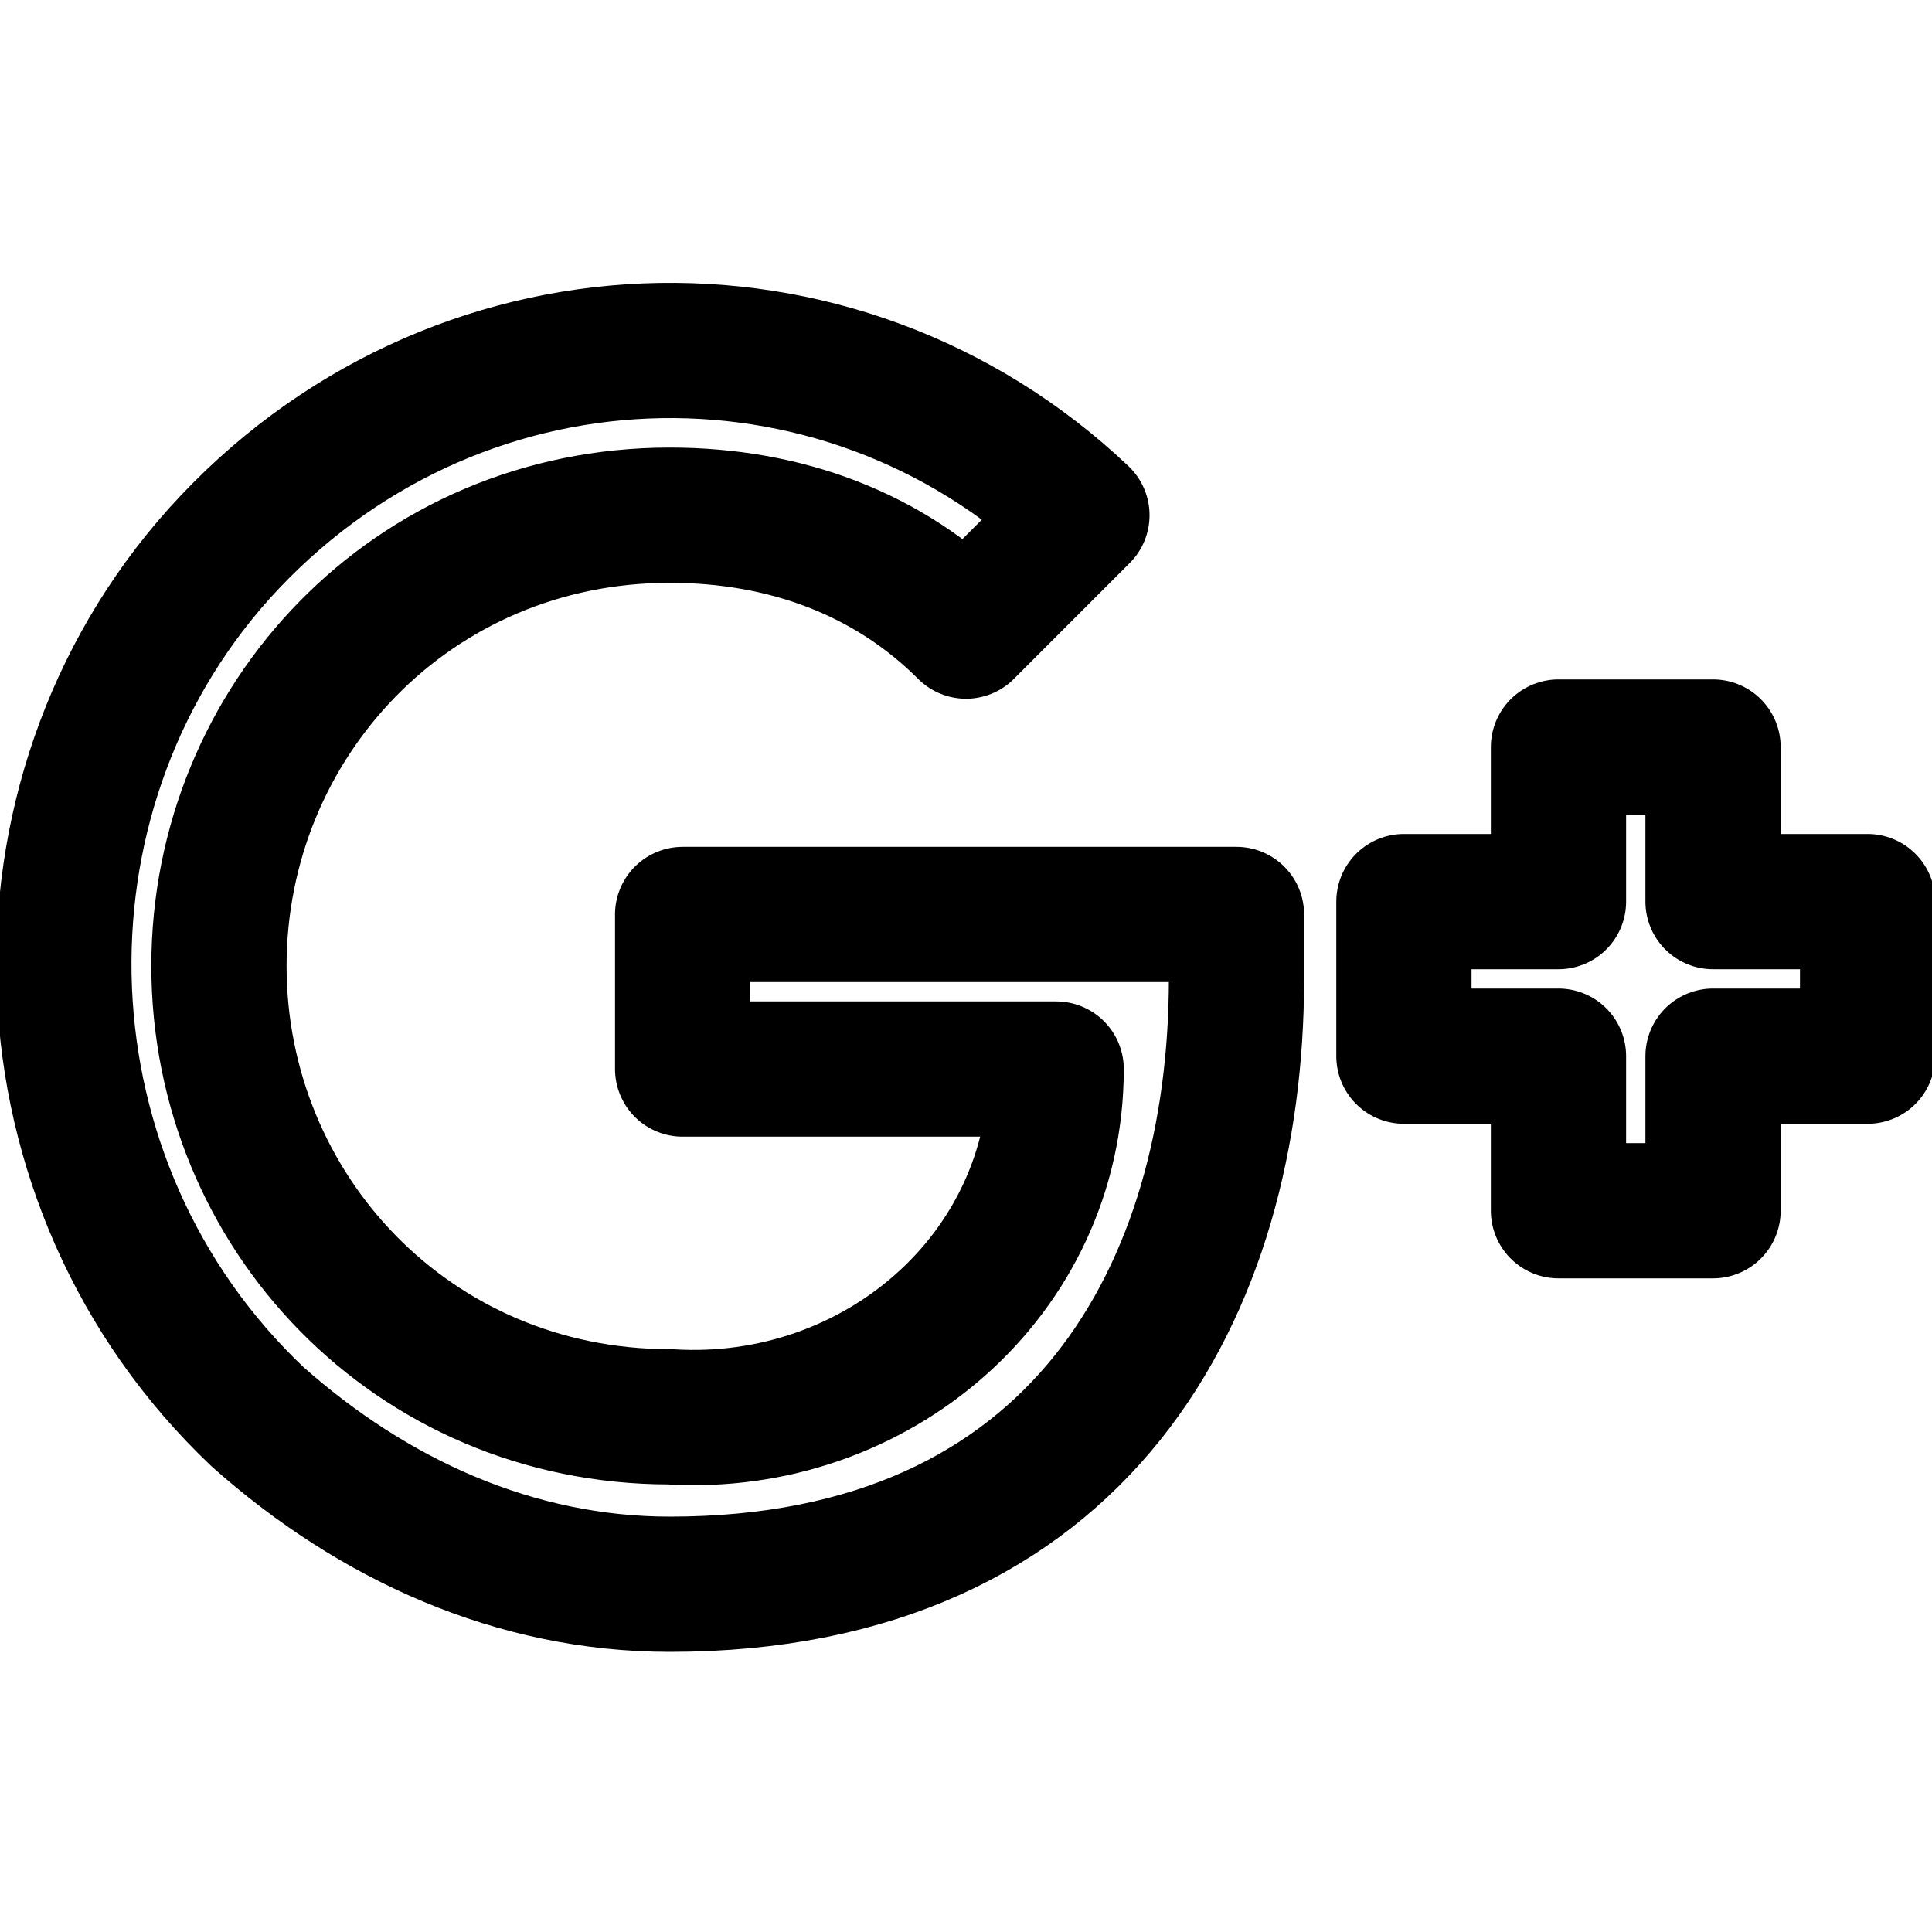
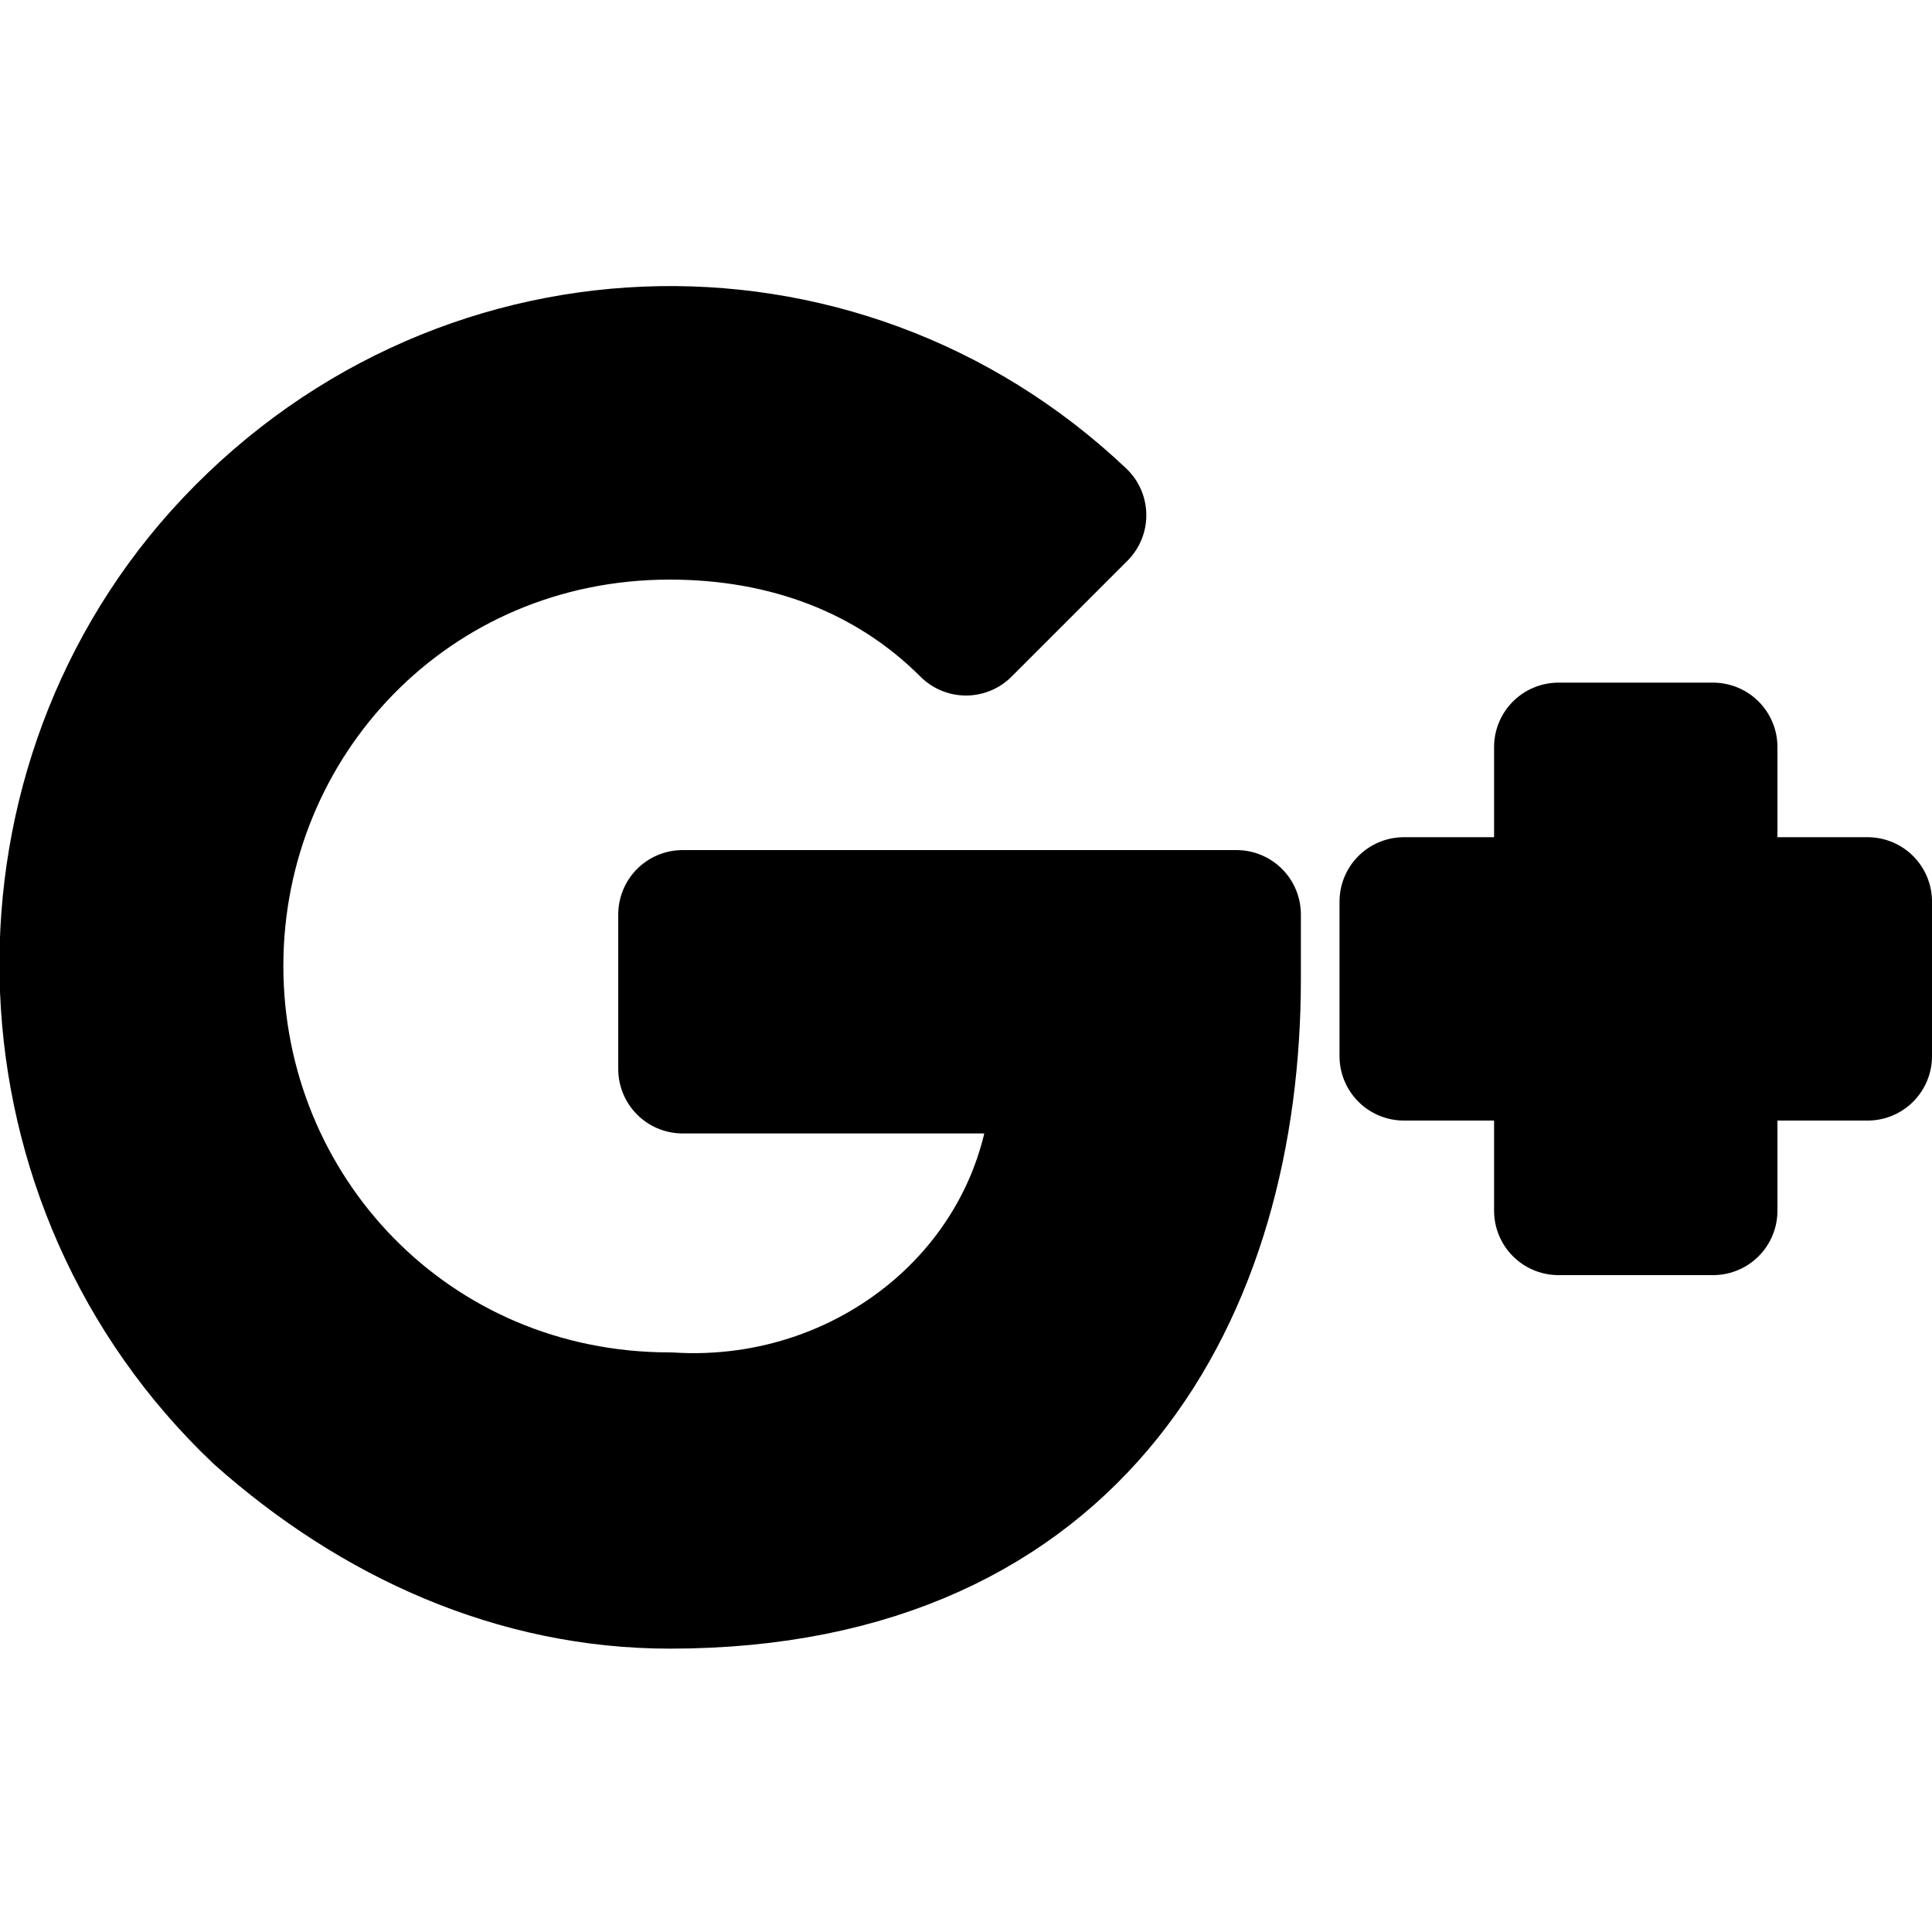
<svg xmlns="http://www.w3.org/2000/svg" version="1.1" id="Layer_1" x="0px" y="0px" viewBox="0 0 15 15" style="enable-background:new 0 0 15 15;" xml:space="preserve">
  <style type="text/css">
- 	.st0{fill:none;stroke:#000000;stroke-width:1.05;stroke-linecap:round;stroke-linejoin:round;}
+ 	.st0{stroke:#000000;stroke-linecap:round;stroke-linejoin:round;}
</style>
  <g>
-     <path class="st0" d="M8.4,4L8.4,4C6.5,2.2,3.5,2.3,1.7,4.3C0,6.2,0.1,9.2,2,11c0.9,0.8,2,1.3,3.2,1.3c3.2,0,4.4-2.3,4.4-4.7   c0-0.1,0-0.3,0-0.5H5.3v1.2h2.9l0,0c0,1.6-1.4,2.8-3,2.7h0l0,0c-2,0-3.5-1.6-3.5-3.5S3.2,4,5.2,4c0.9,0,1.7,0.3,2.3,0.9L8.4,4z" />
+     <path class="st0" d="M8.4,4L8.4,4C6.5,2.2,3.5,2.3,1.7,4.3C0,6.2,0.1,9.2,2,11c0.9,0.8,2,1.3,3.2,1.3c3.2,0,4.4-2.3,4.4-4.7   c0-0.1,0-0.3,0-0.5H5.3v1.2h2.9l0,0c0,1.6-1.4,2.8-3,2.7l0,0l0,0c-2,0-3.5-1.6-3.5-3.5S3.2,4,5.2,4c0.9,0,1.7,0.3,2.3,0.9L8.4,4z" />
    <polygon class="st0" points="14.5,7 13.3,7 13.3,5.8 12.1,5.8 12.1,7 10.9,7 10.9,8.2 12.1,8.2 12.1,9.4 13.3,9.4 13.3,8.2    14.5,8.2  " />
  </g>
</svg>
